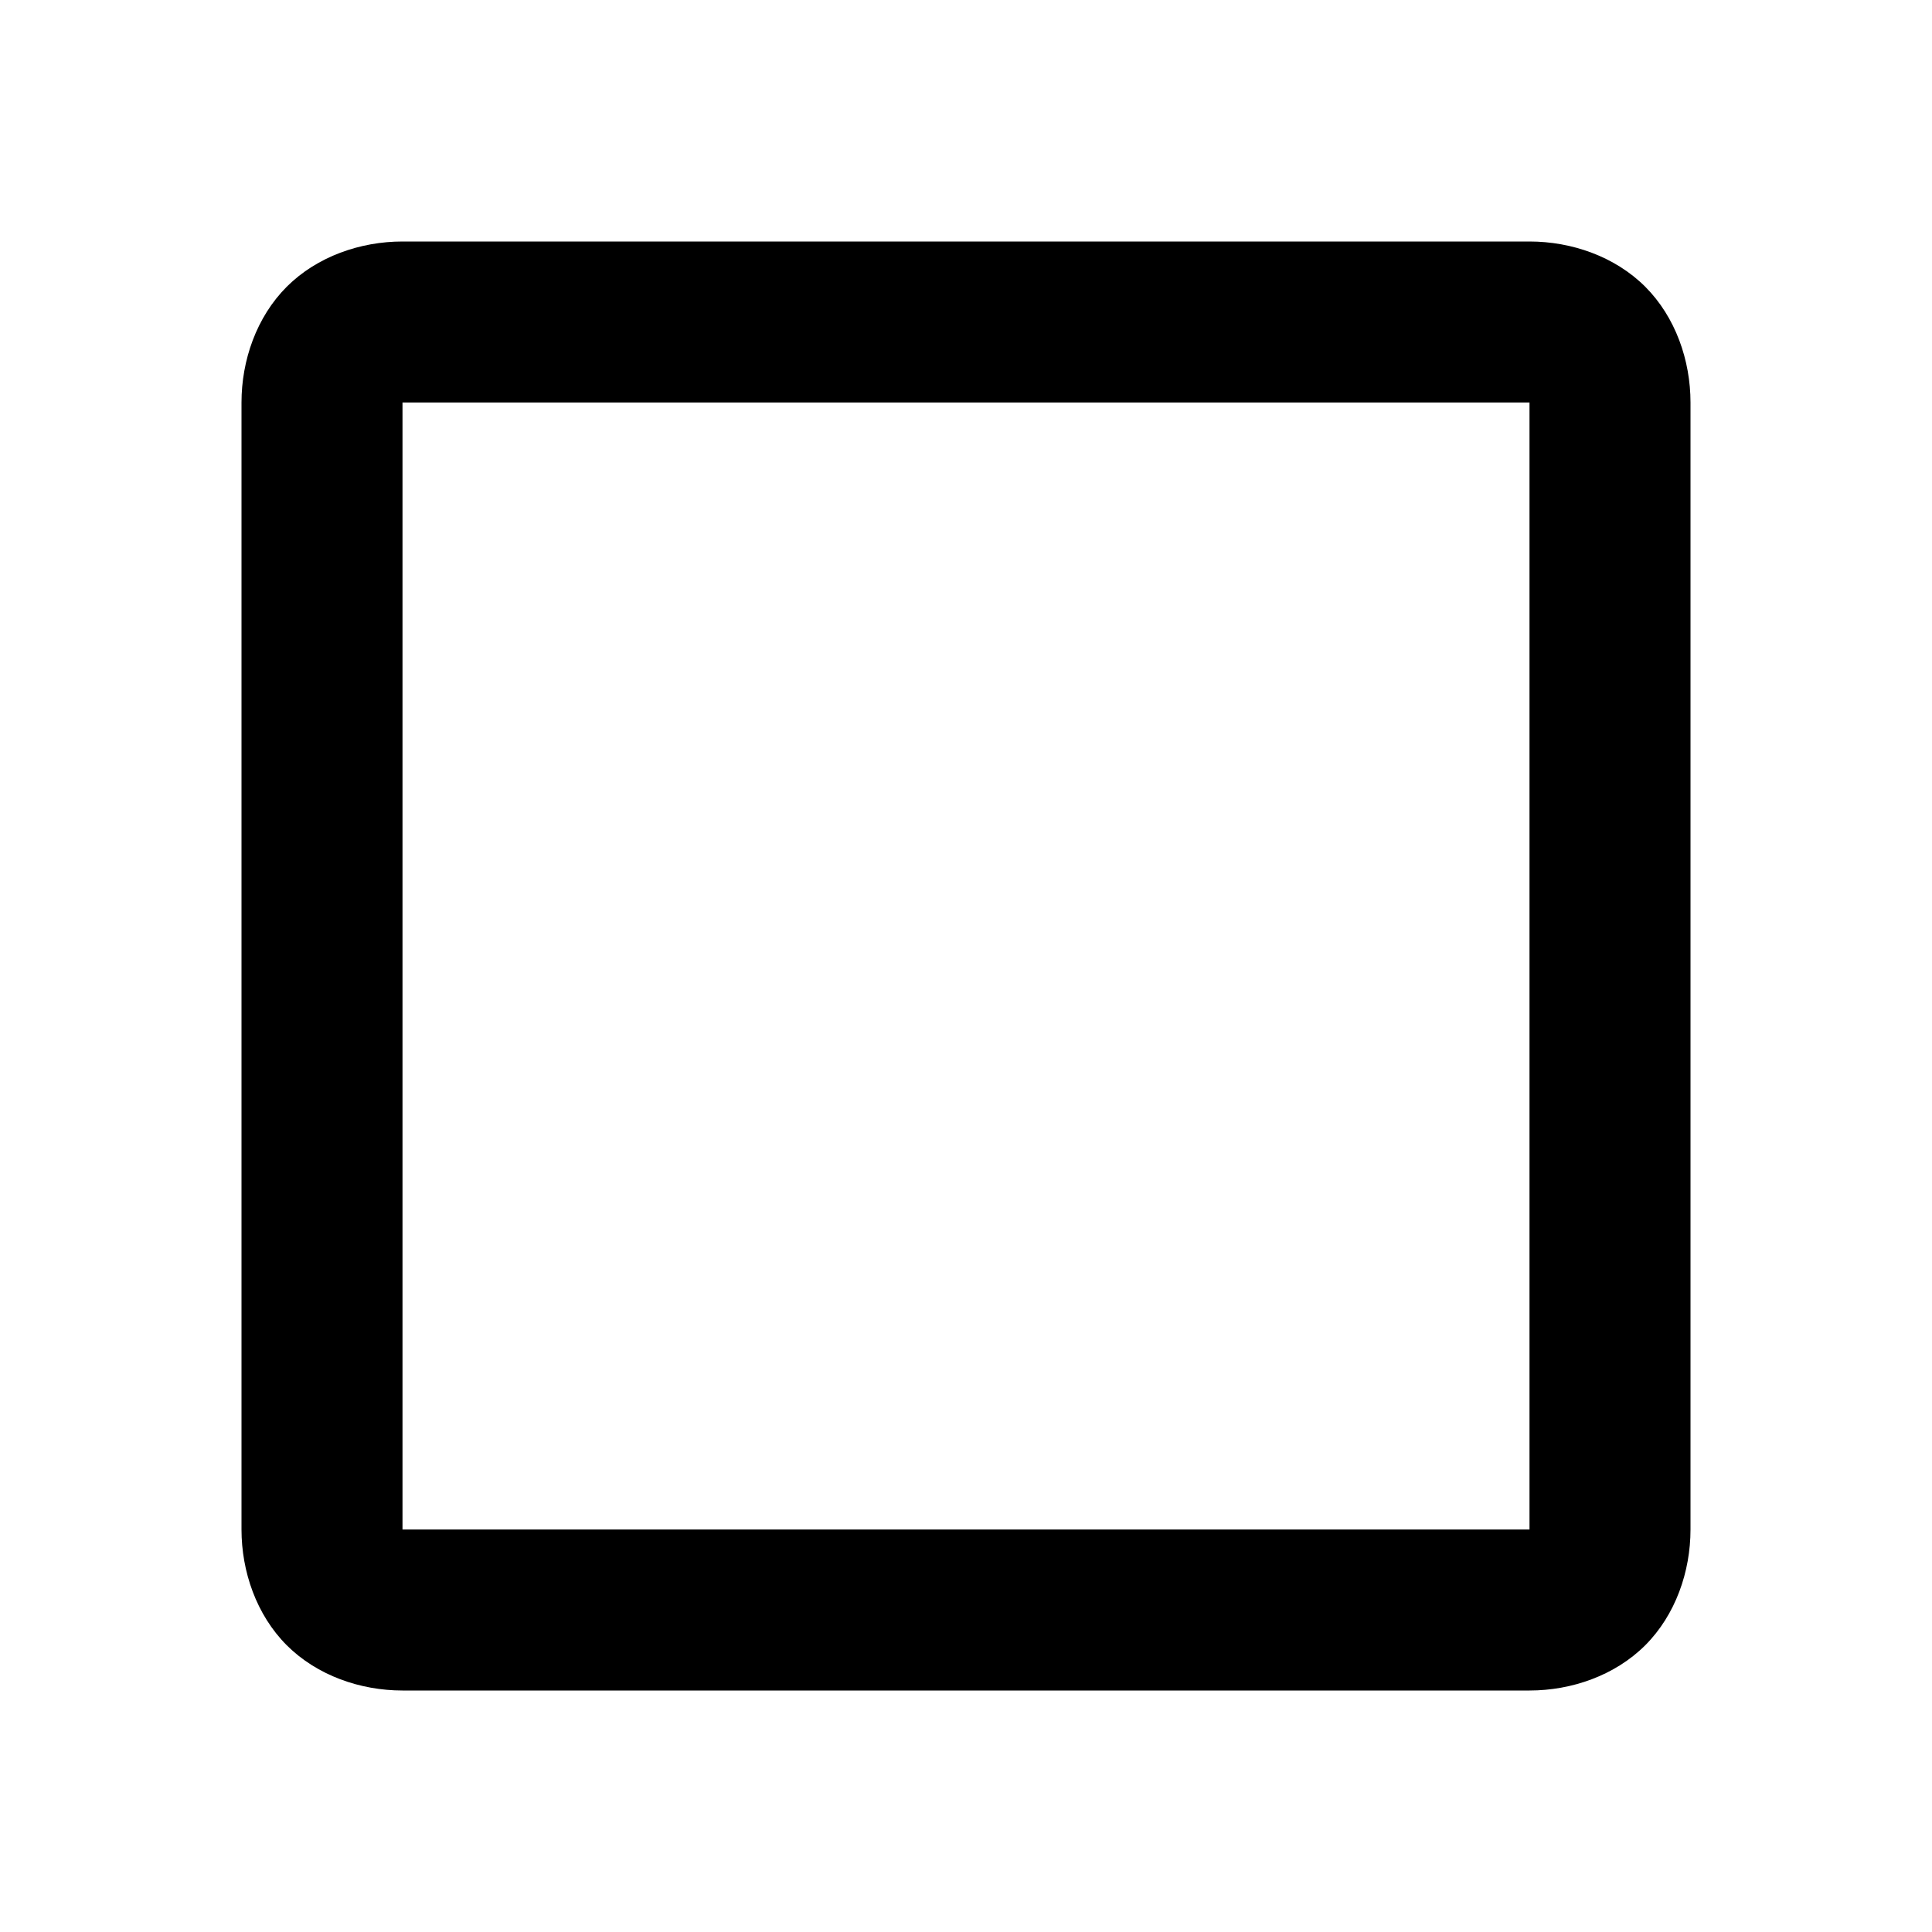
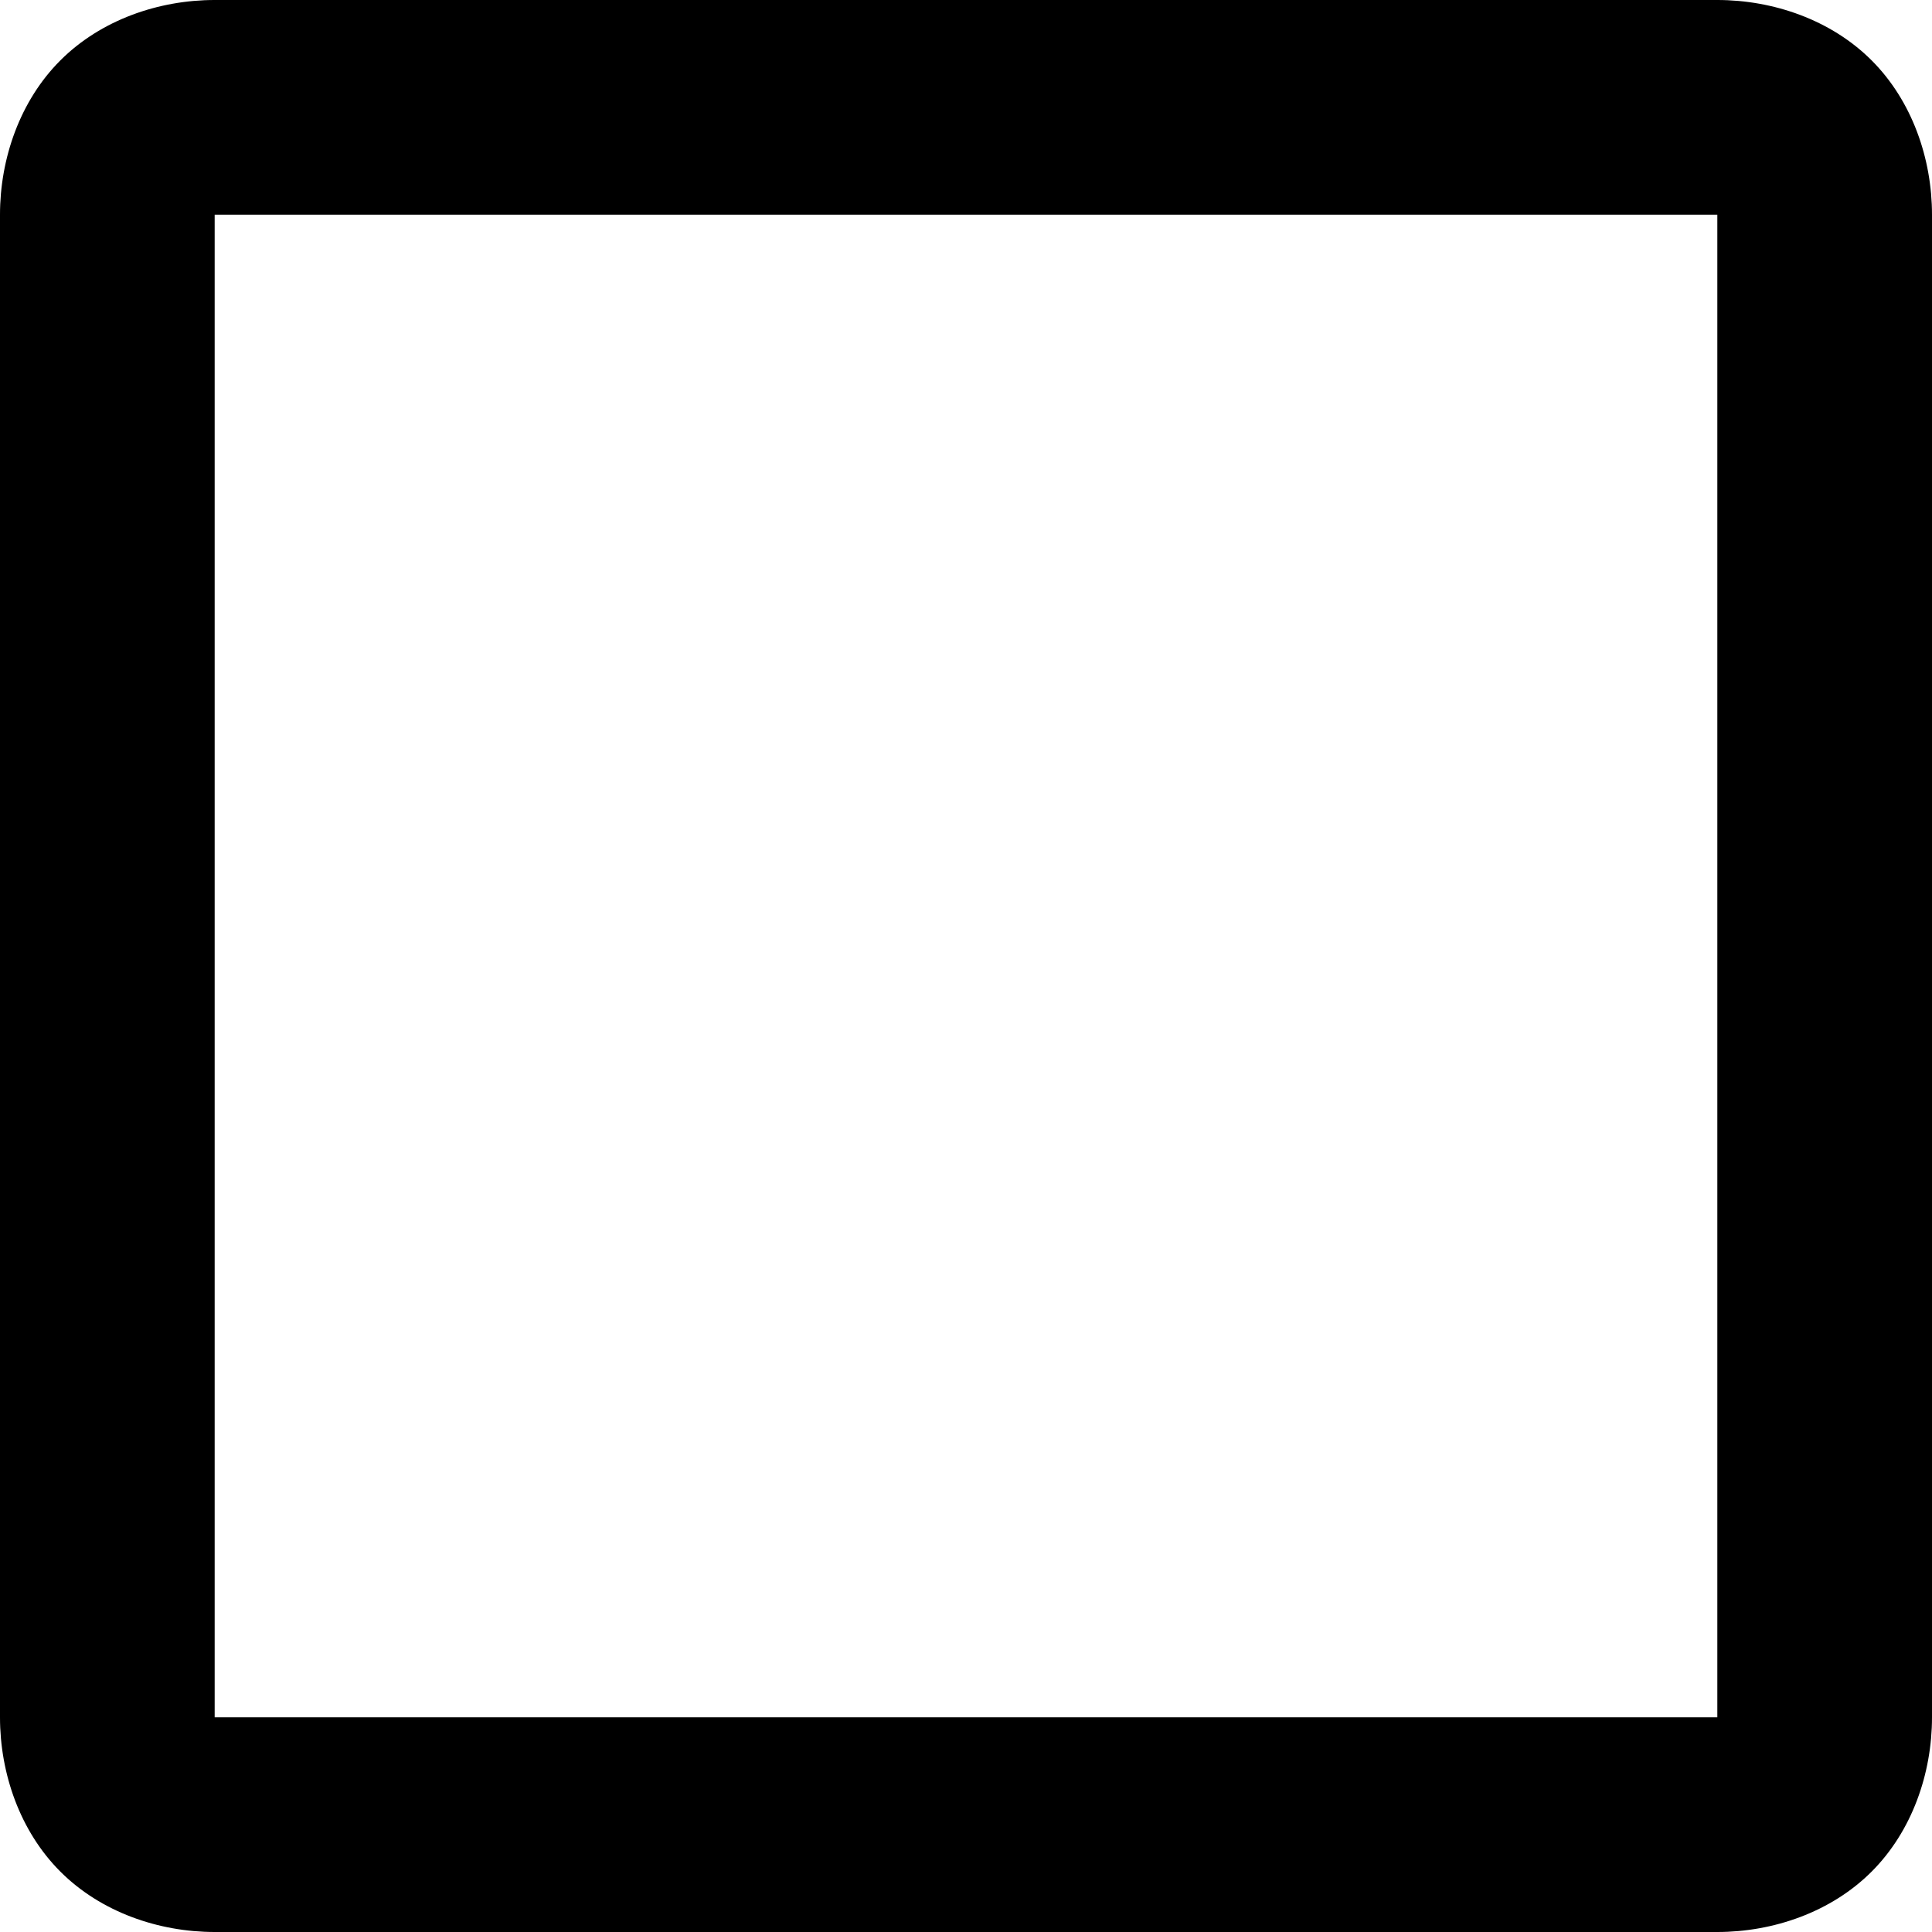
- <svg xmlns="http://www.w3.org/2000/svg" viewBox="0 0 24 24" enable-background="new 0 0 24 24" width="24" height="24" id="svg2" version="1.1">
-   <defs id="defs8" />
-   <path id="path3346" style="text-indent:0;text-align:start;line-height:normal;text-transform:none;block-progression:tb;-inkscape-font-specification:Bitstream Vera Sans" d="M 5,5 19,5 19,19 5,19 5,5 Z M 5,3 C 4.478,3 3.94,3.185 3.562,3.562 3.185,3.94 3,4.478 3,5 l 0,14 c 0,0.522 0.185,1.06 0.562,1.438 C 3.94,20.815 4.478,21 5,21 l 14,0 c 0.522,0 1.06,-0.185 1.438,-0.562 C 20.815,20.06 21,19.522 21,19 L 21,5 C 21,4.478 20.815,3.94 20.438,3.562 20.06,3.185 19.522,3 19,3 L 5,3 Z" />
+ <svg xmlns="http://www.w3.org/2000/svg" width="512px" height="512px" viewBox="0 0 512 512" version="1.1">
+   <defs />
+   <g id="Page-1" stroke="none" stroke-width="1" fill="none" fill-rule="evenodd">
+     <g id="square" fill-rule="nonzero" fill="#000000">
+       <path d="M56.889,56.889 L455.111,56.889 L455.111,455.111 L56.889,455.111 L56.889,56.889 Z M56.889,0 C42.035,0 26.724,5.276 16,16 C5.276,26.724 0,42.035 0,56.889 L0,455.111 C0,469.965 5.276,485.276 16,496 C26.724,506.724 42.035,512 56.889,512 L455.111,512 C469.965,512 485.276,506.724 496,496 C506.724,485.276 512,469.965 512,455.111 L512,56.889 C512,42.035 506.724,26.724 496,16 C485.276,5.276 469.965,0 455.111,0 L56.889,0 Z" id="path3346" />
+     </g>
+   </g>
</svg>
